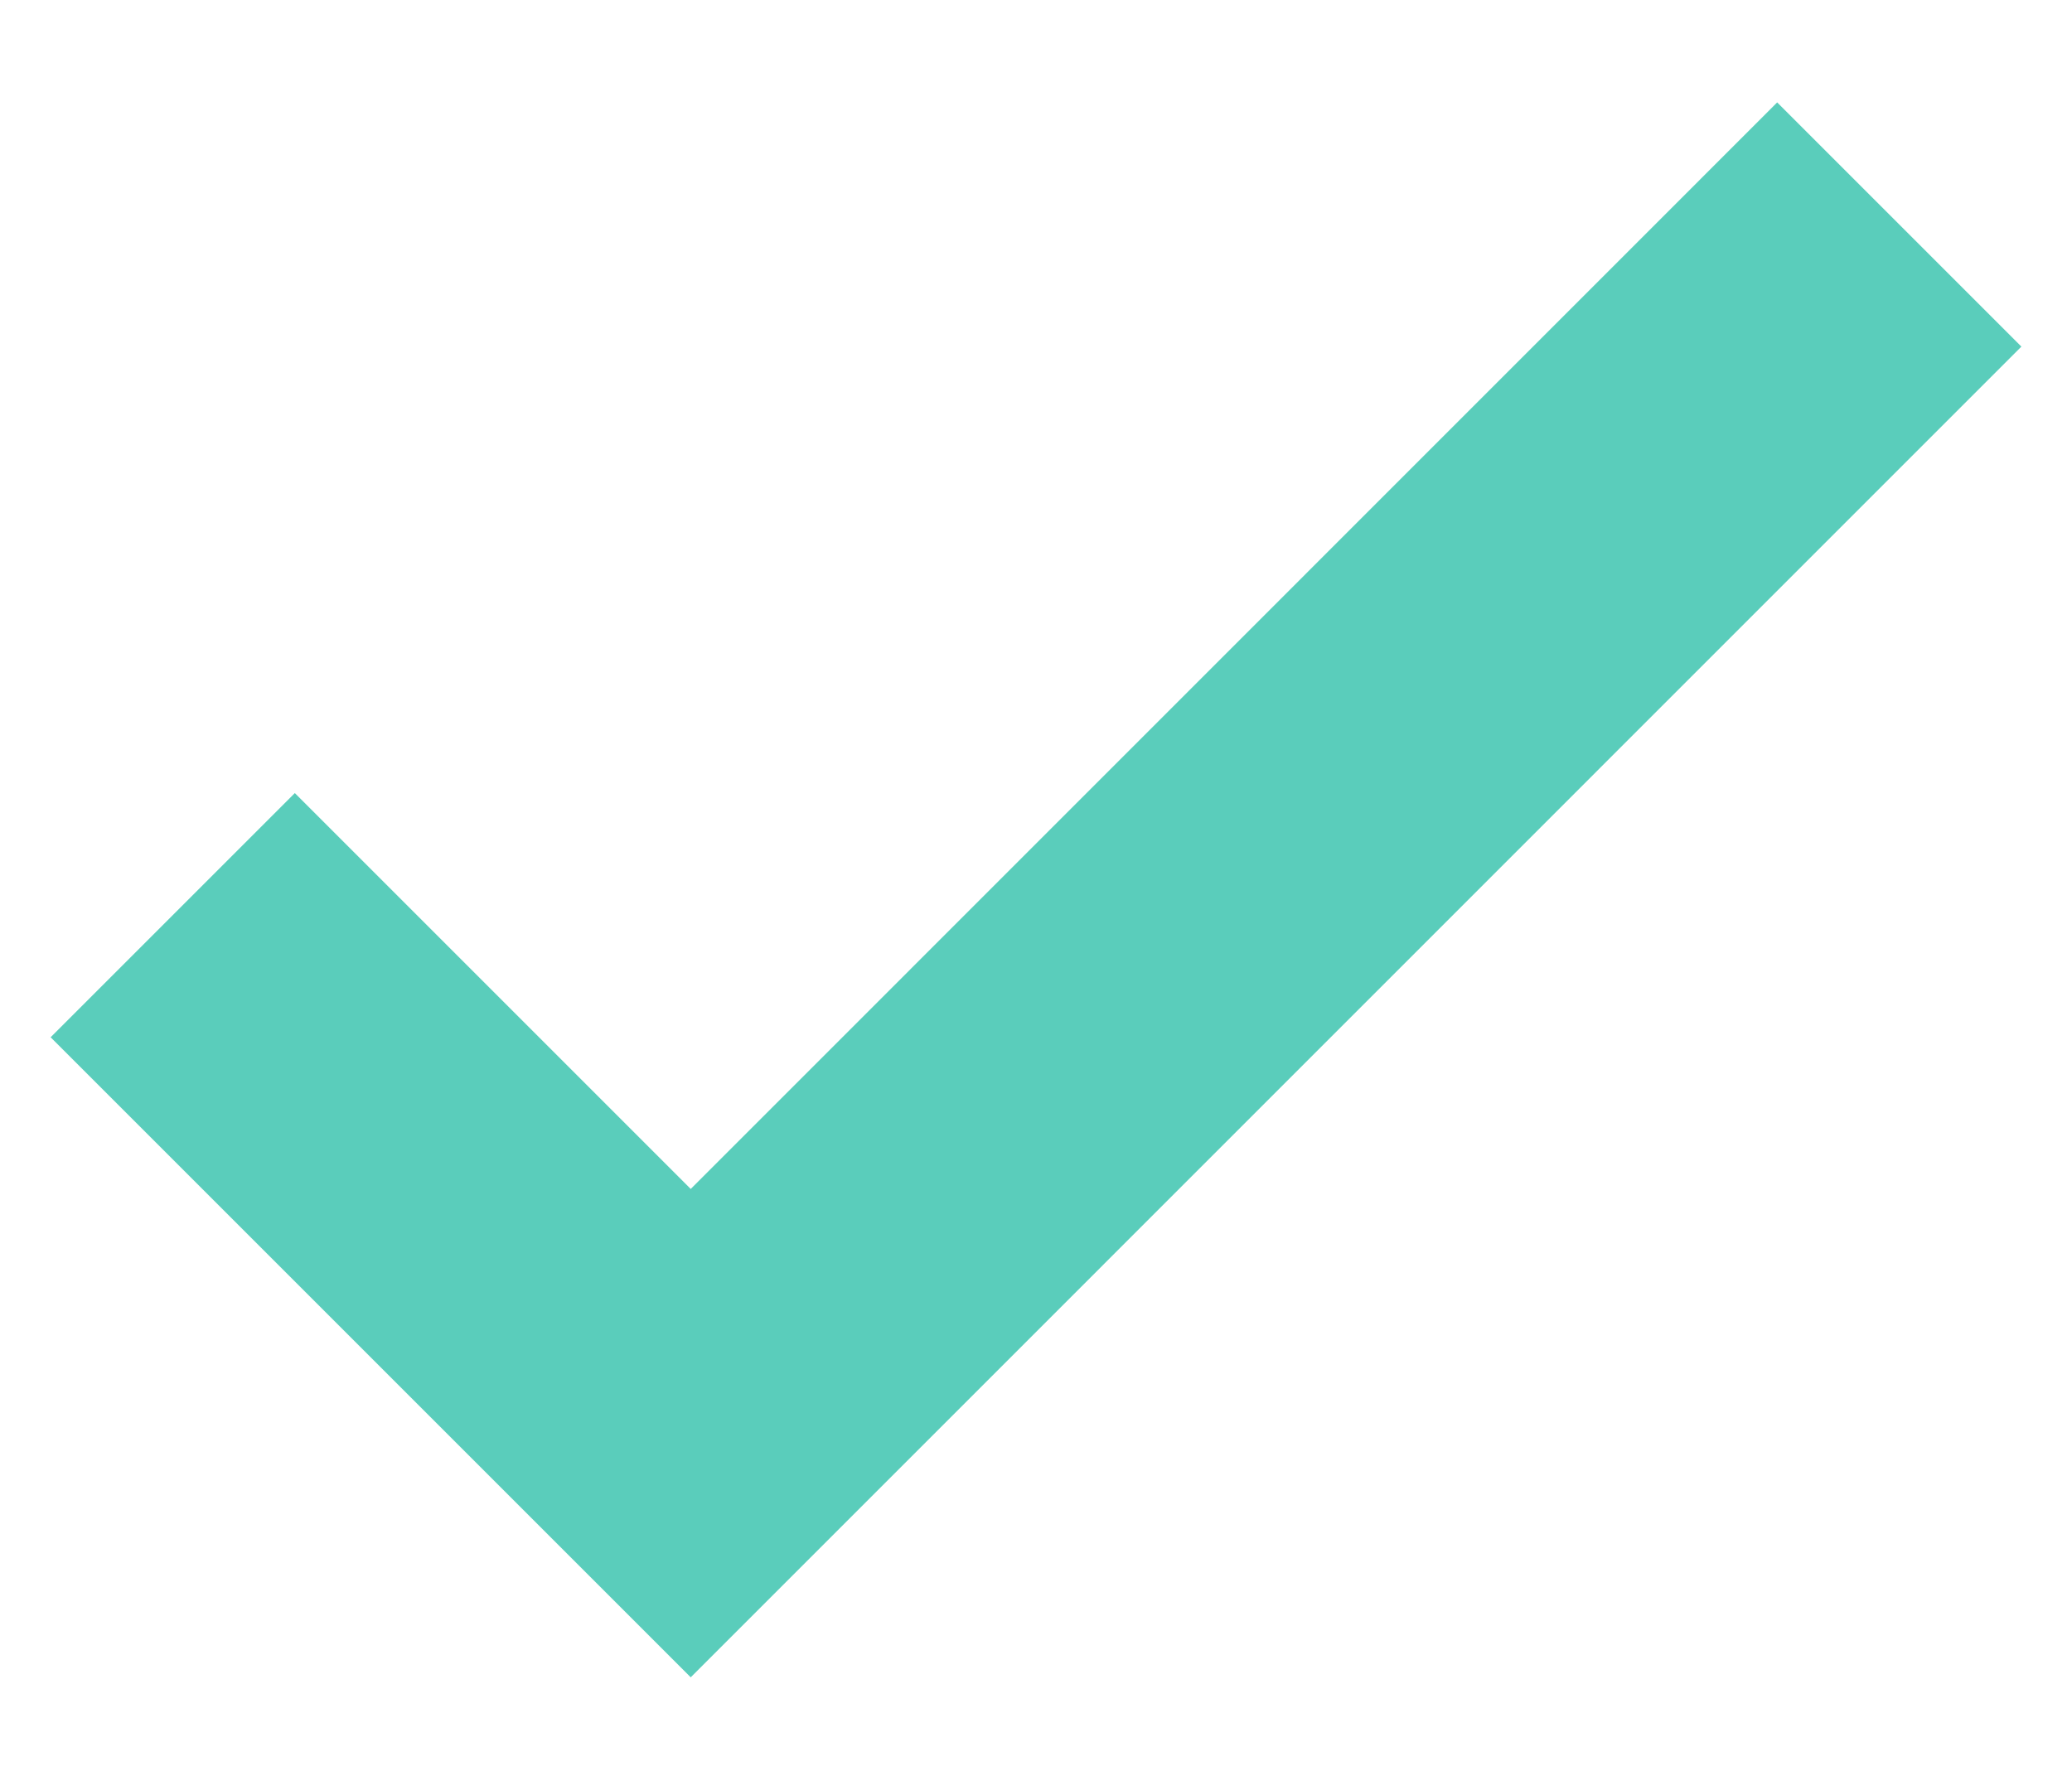
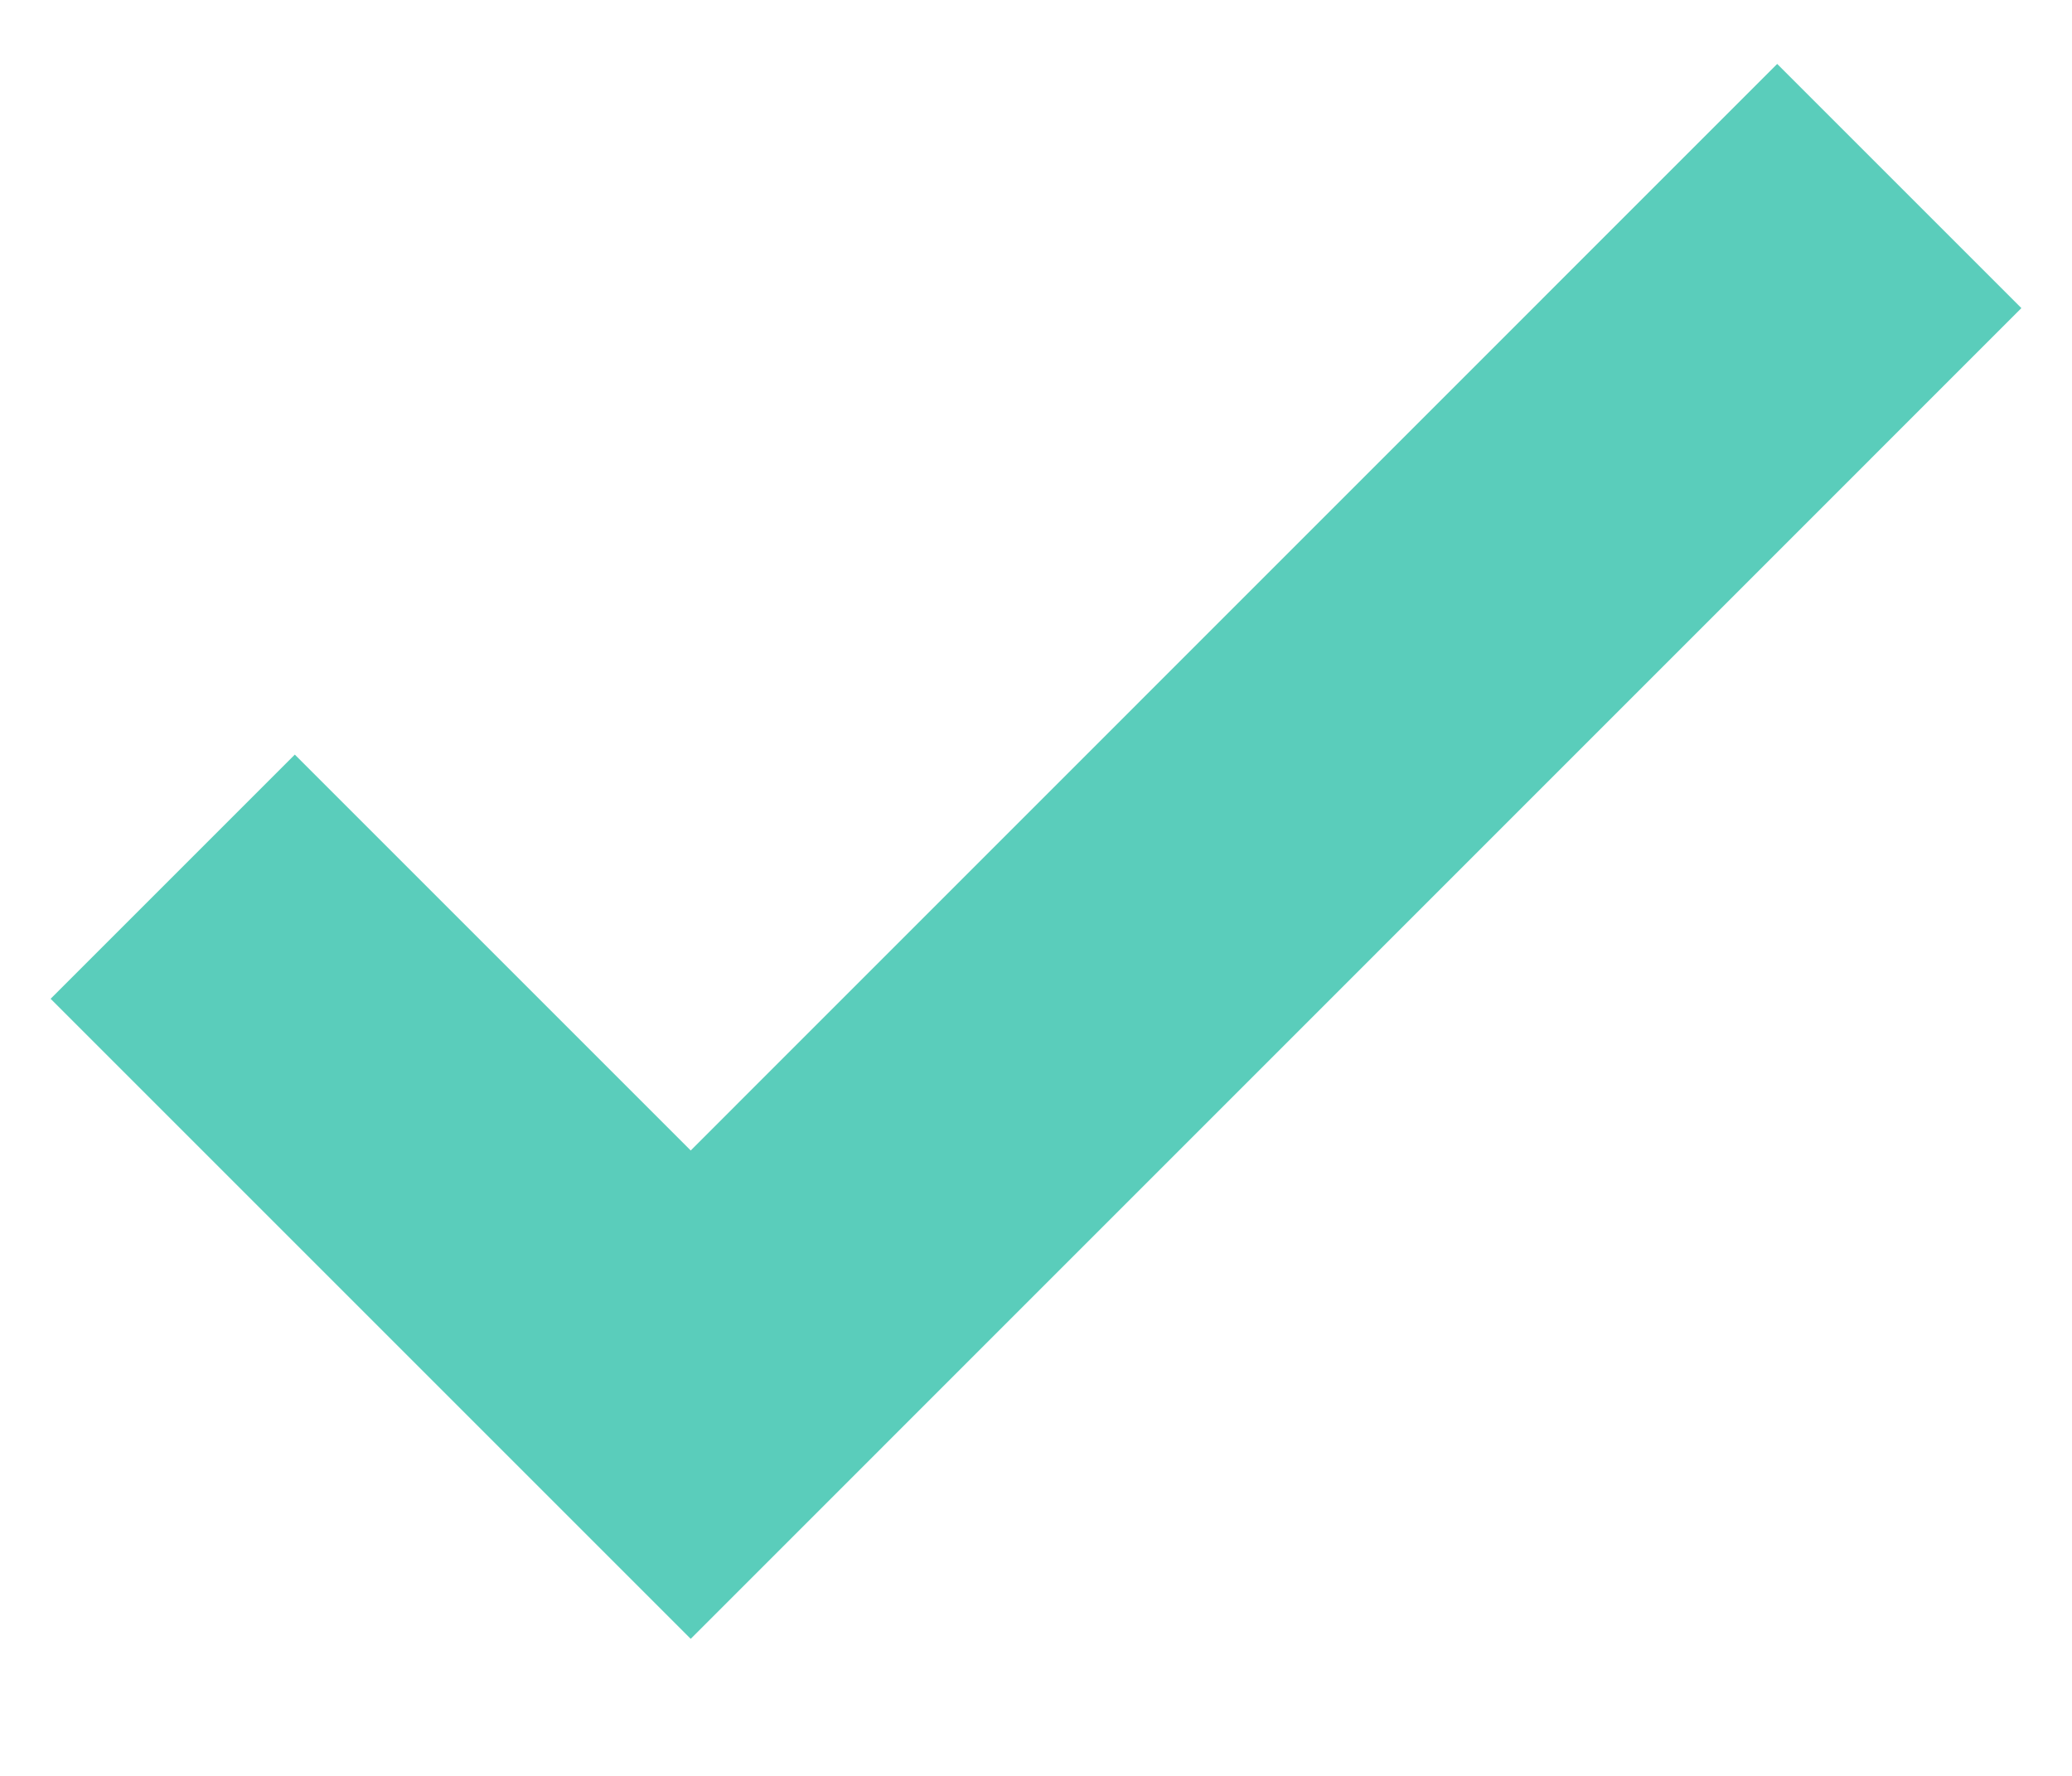
<svg xmlns="http://www.w3.org/2000/svg" width="14" height="12" viewBox="0 0 14 12" fill="none">
-   <path fill-rule="evenodd" clip-rule="evenodd" d="M13.658 2.342L4.667 11.334L0.342 7.009L1.992 5.359L4.667 8.034L12.008 0.692L13.658 2.342Z" fill="#5ACDBB" />
+   <path fill-rule="evenodd" clip-rule="evenodd" d="M13.658 2.082L4.667 11.074L0.342 6.749L1.992 5.099L4.667 7.774L12.008 0.432L13.658 2.082Z" fill="#5ACDBB" />
</svg>
